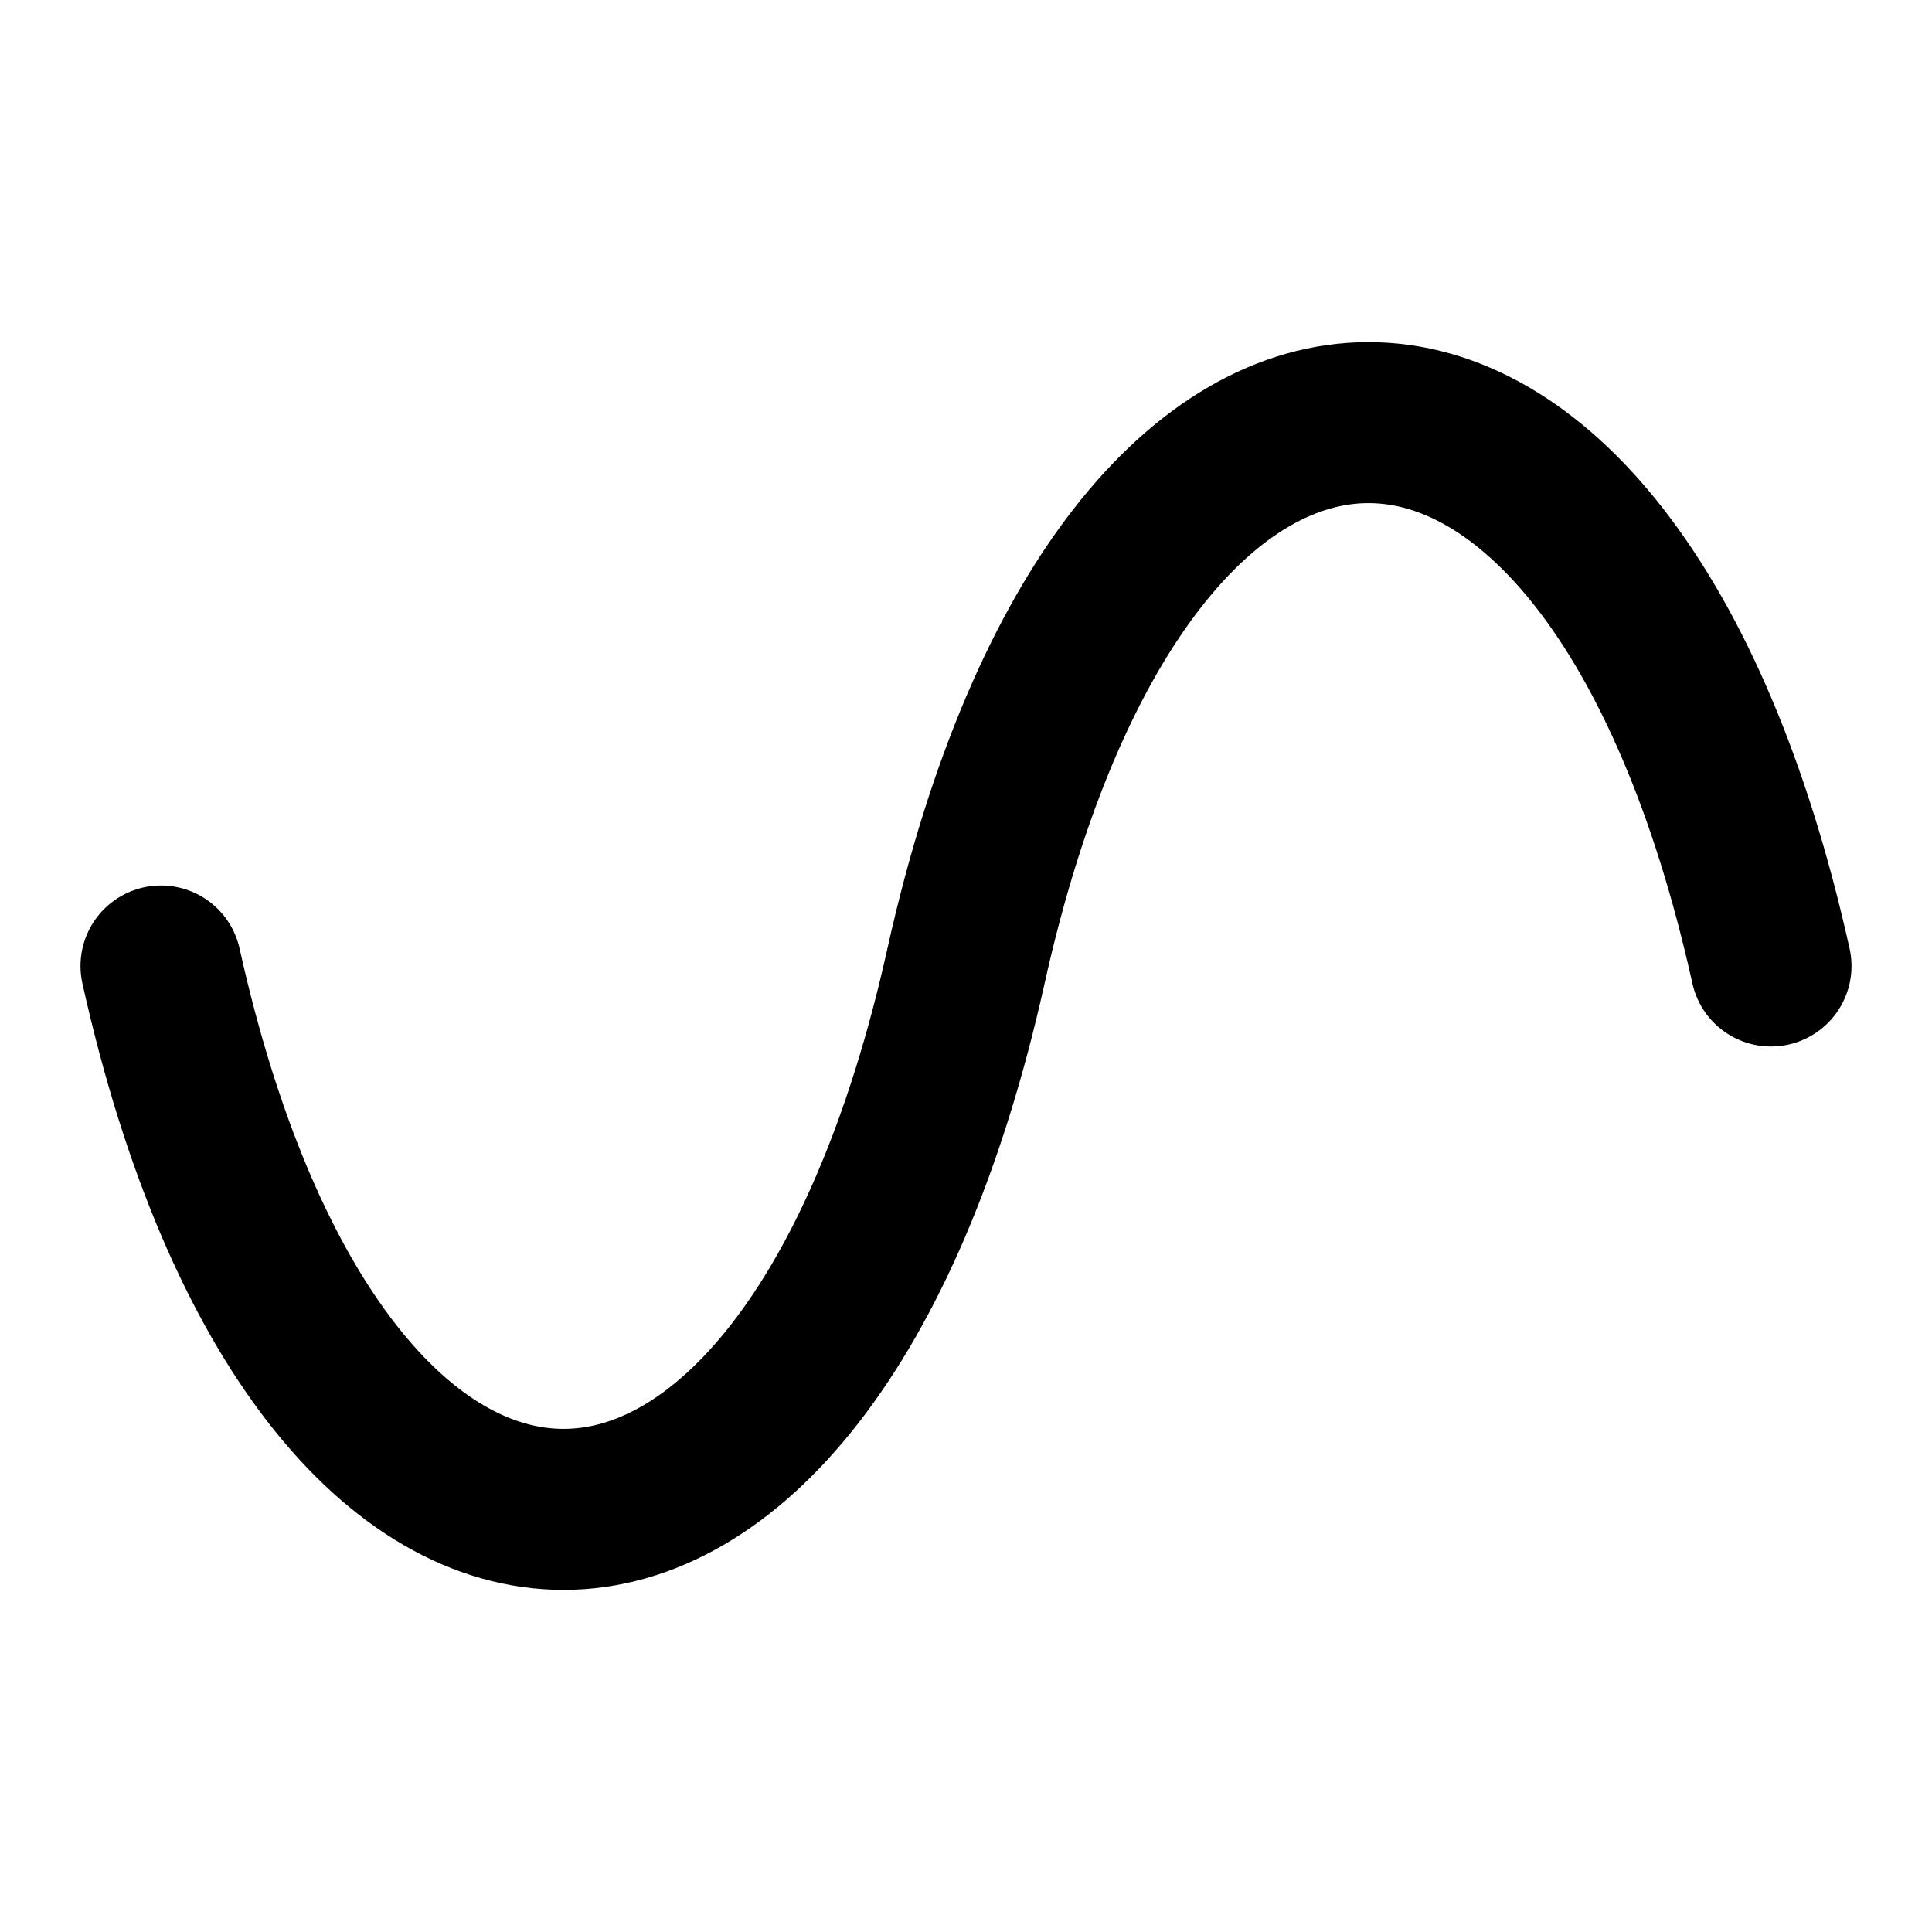
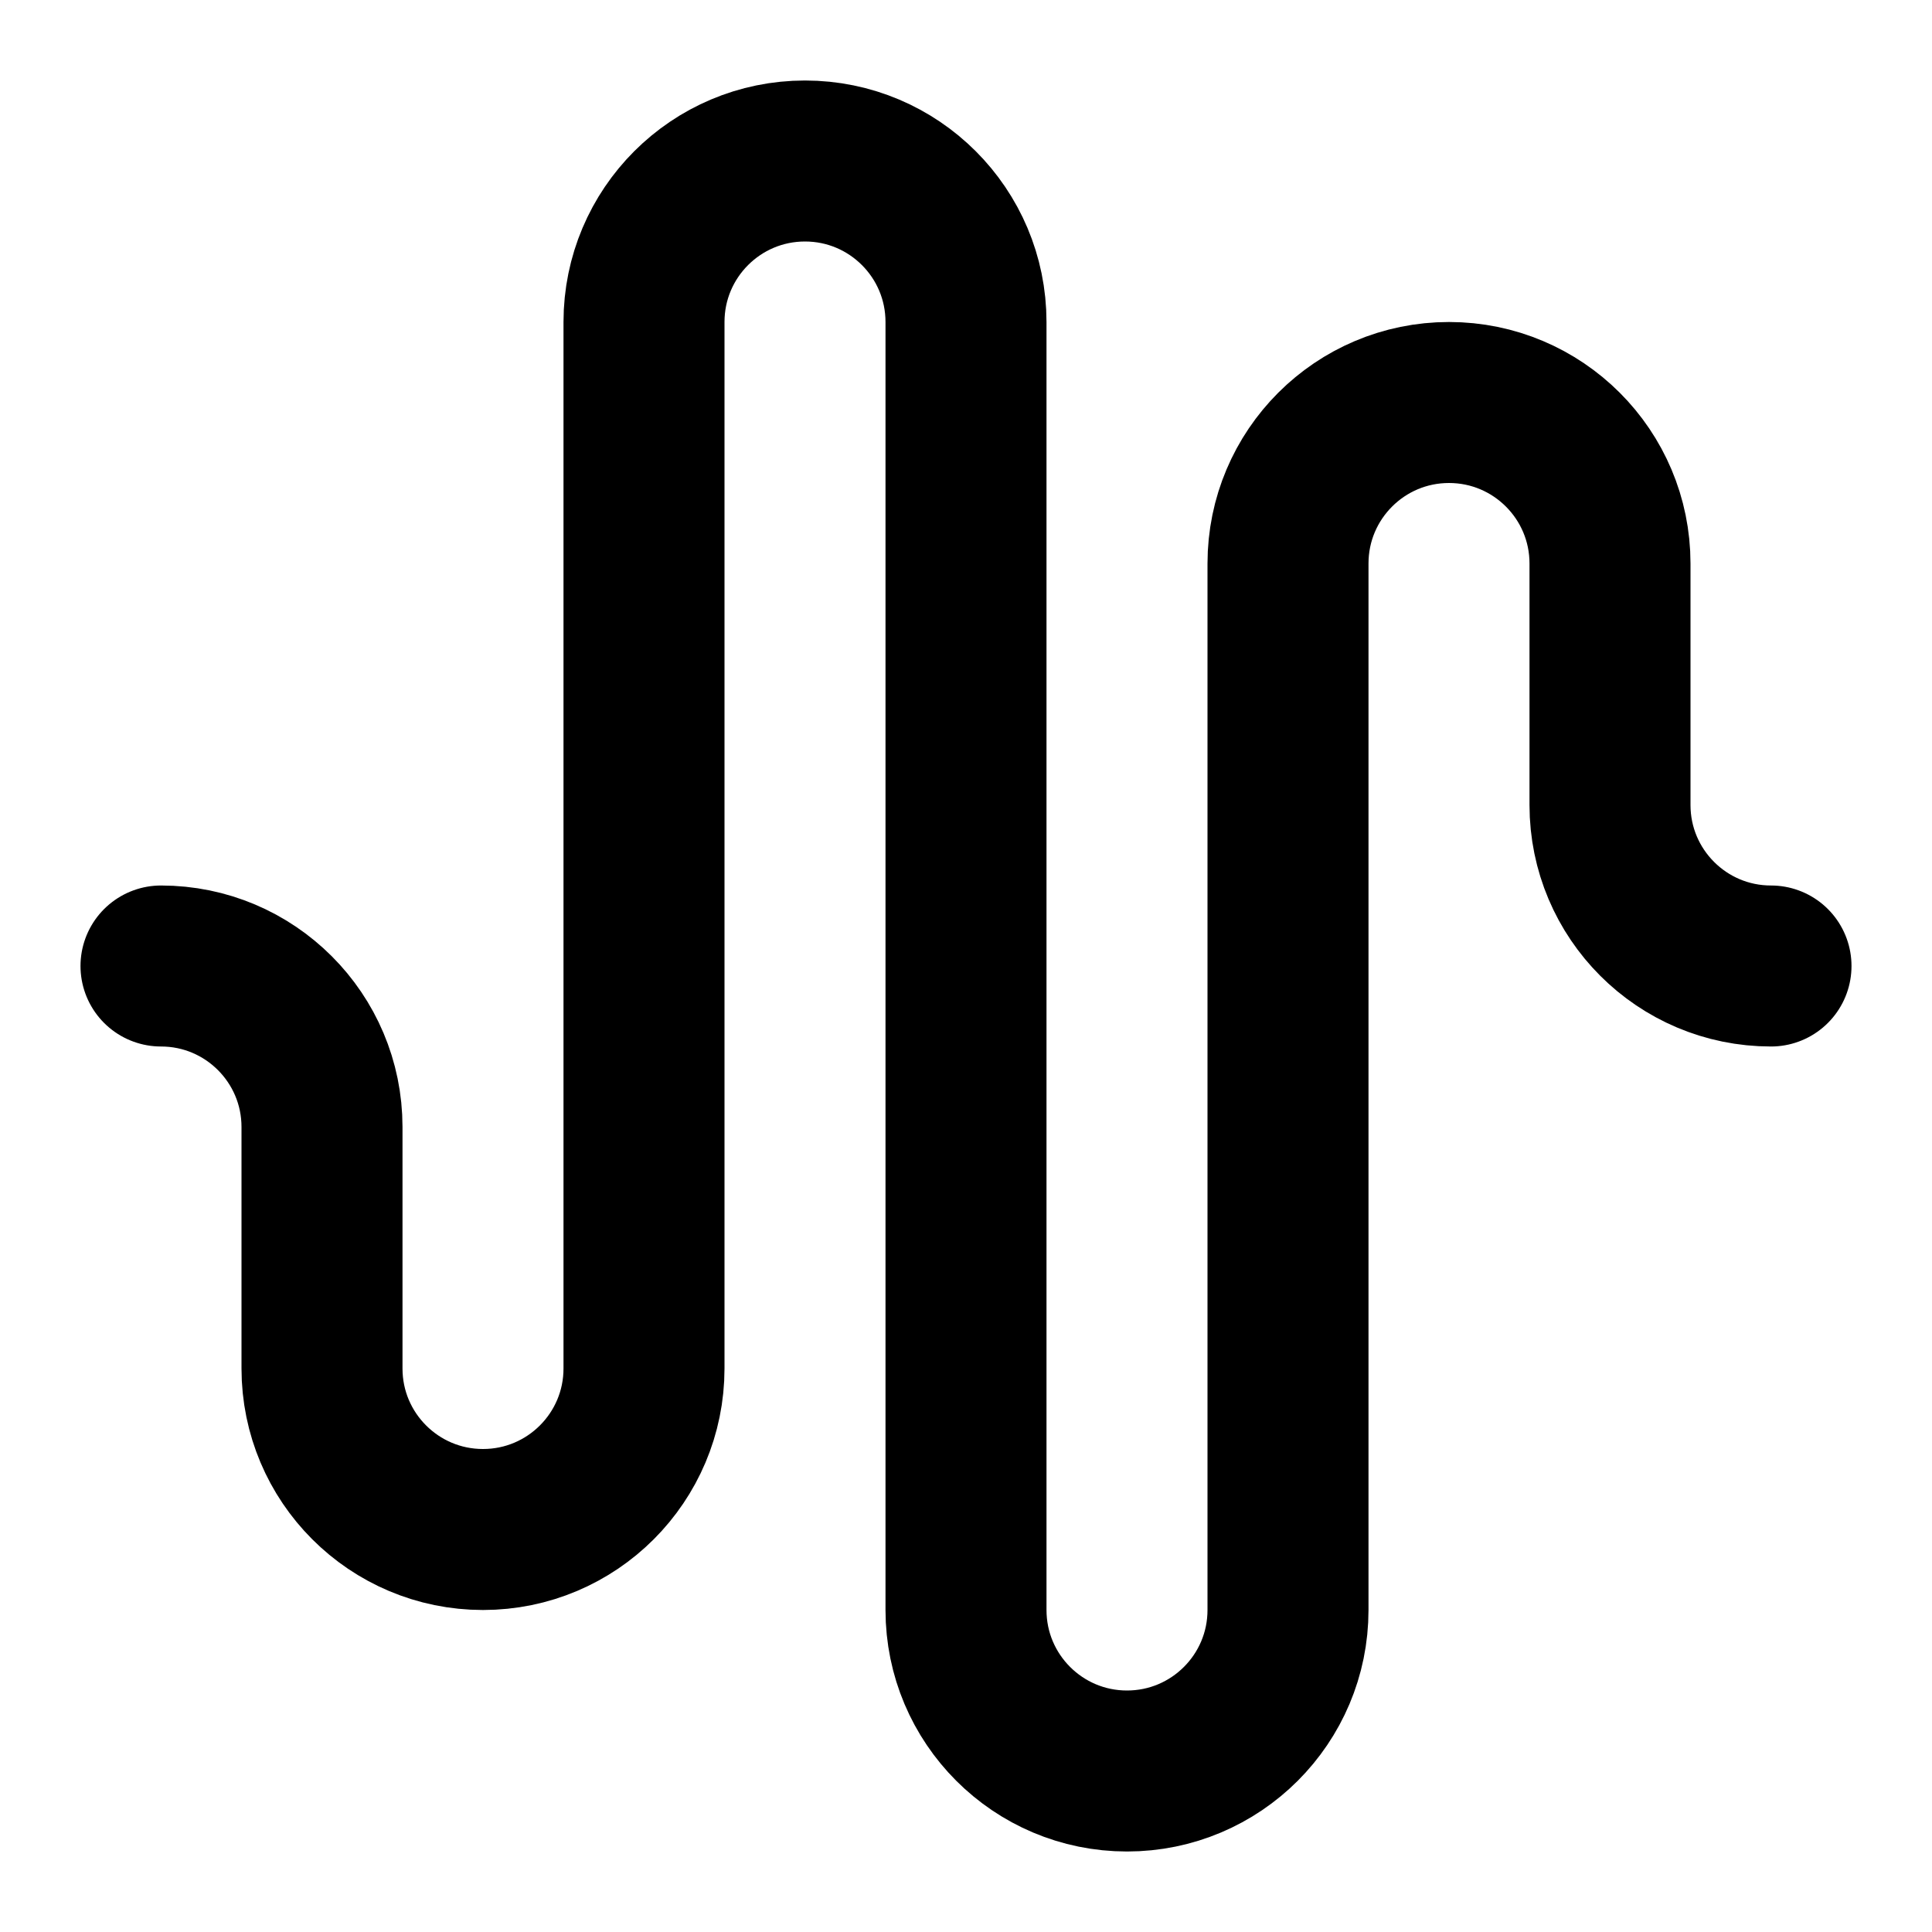
<svg xmlns="http://www.w3.org/2000/svg" class="i i-wave" viewBox="0 0 24 24" fill="none" stroke="currentColor" stroke-width="2" stroke-linecap="round" stroke-linejoin="round">
-   <path d="M2 12c2 9 8 9 10 0s8-9 10 0" />
+   <path d="M2 12a2 2 0 012 2v3a2 2 0 004 0V4a2 2 0 014 0v16a2 2 0 004 0V7a2 2 0 014 0v3a2 2 0 002 2" />
</svg>
